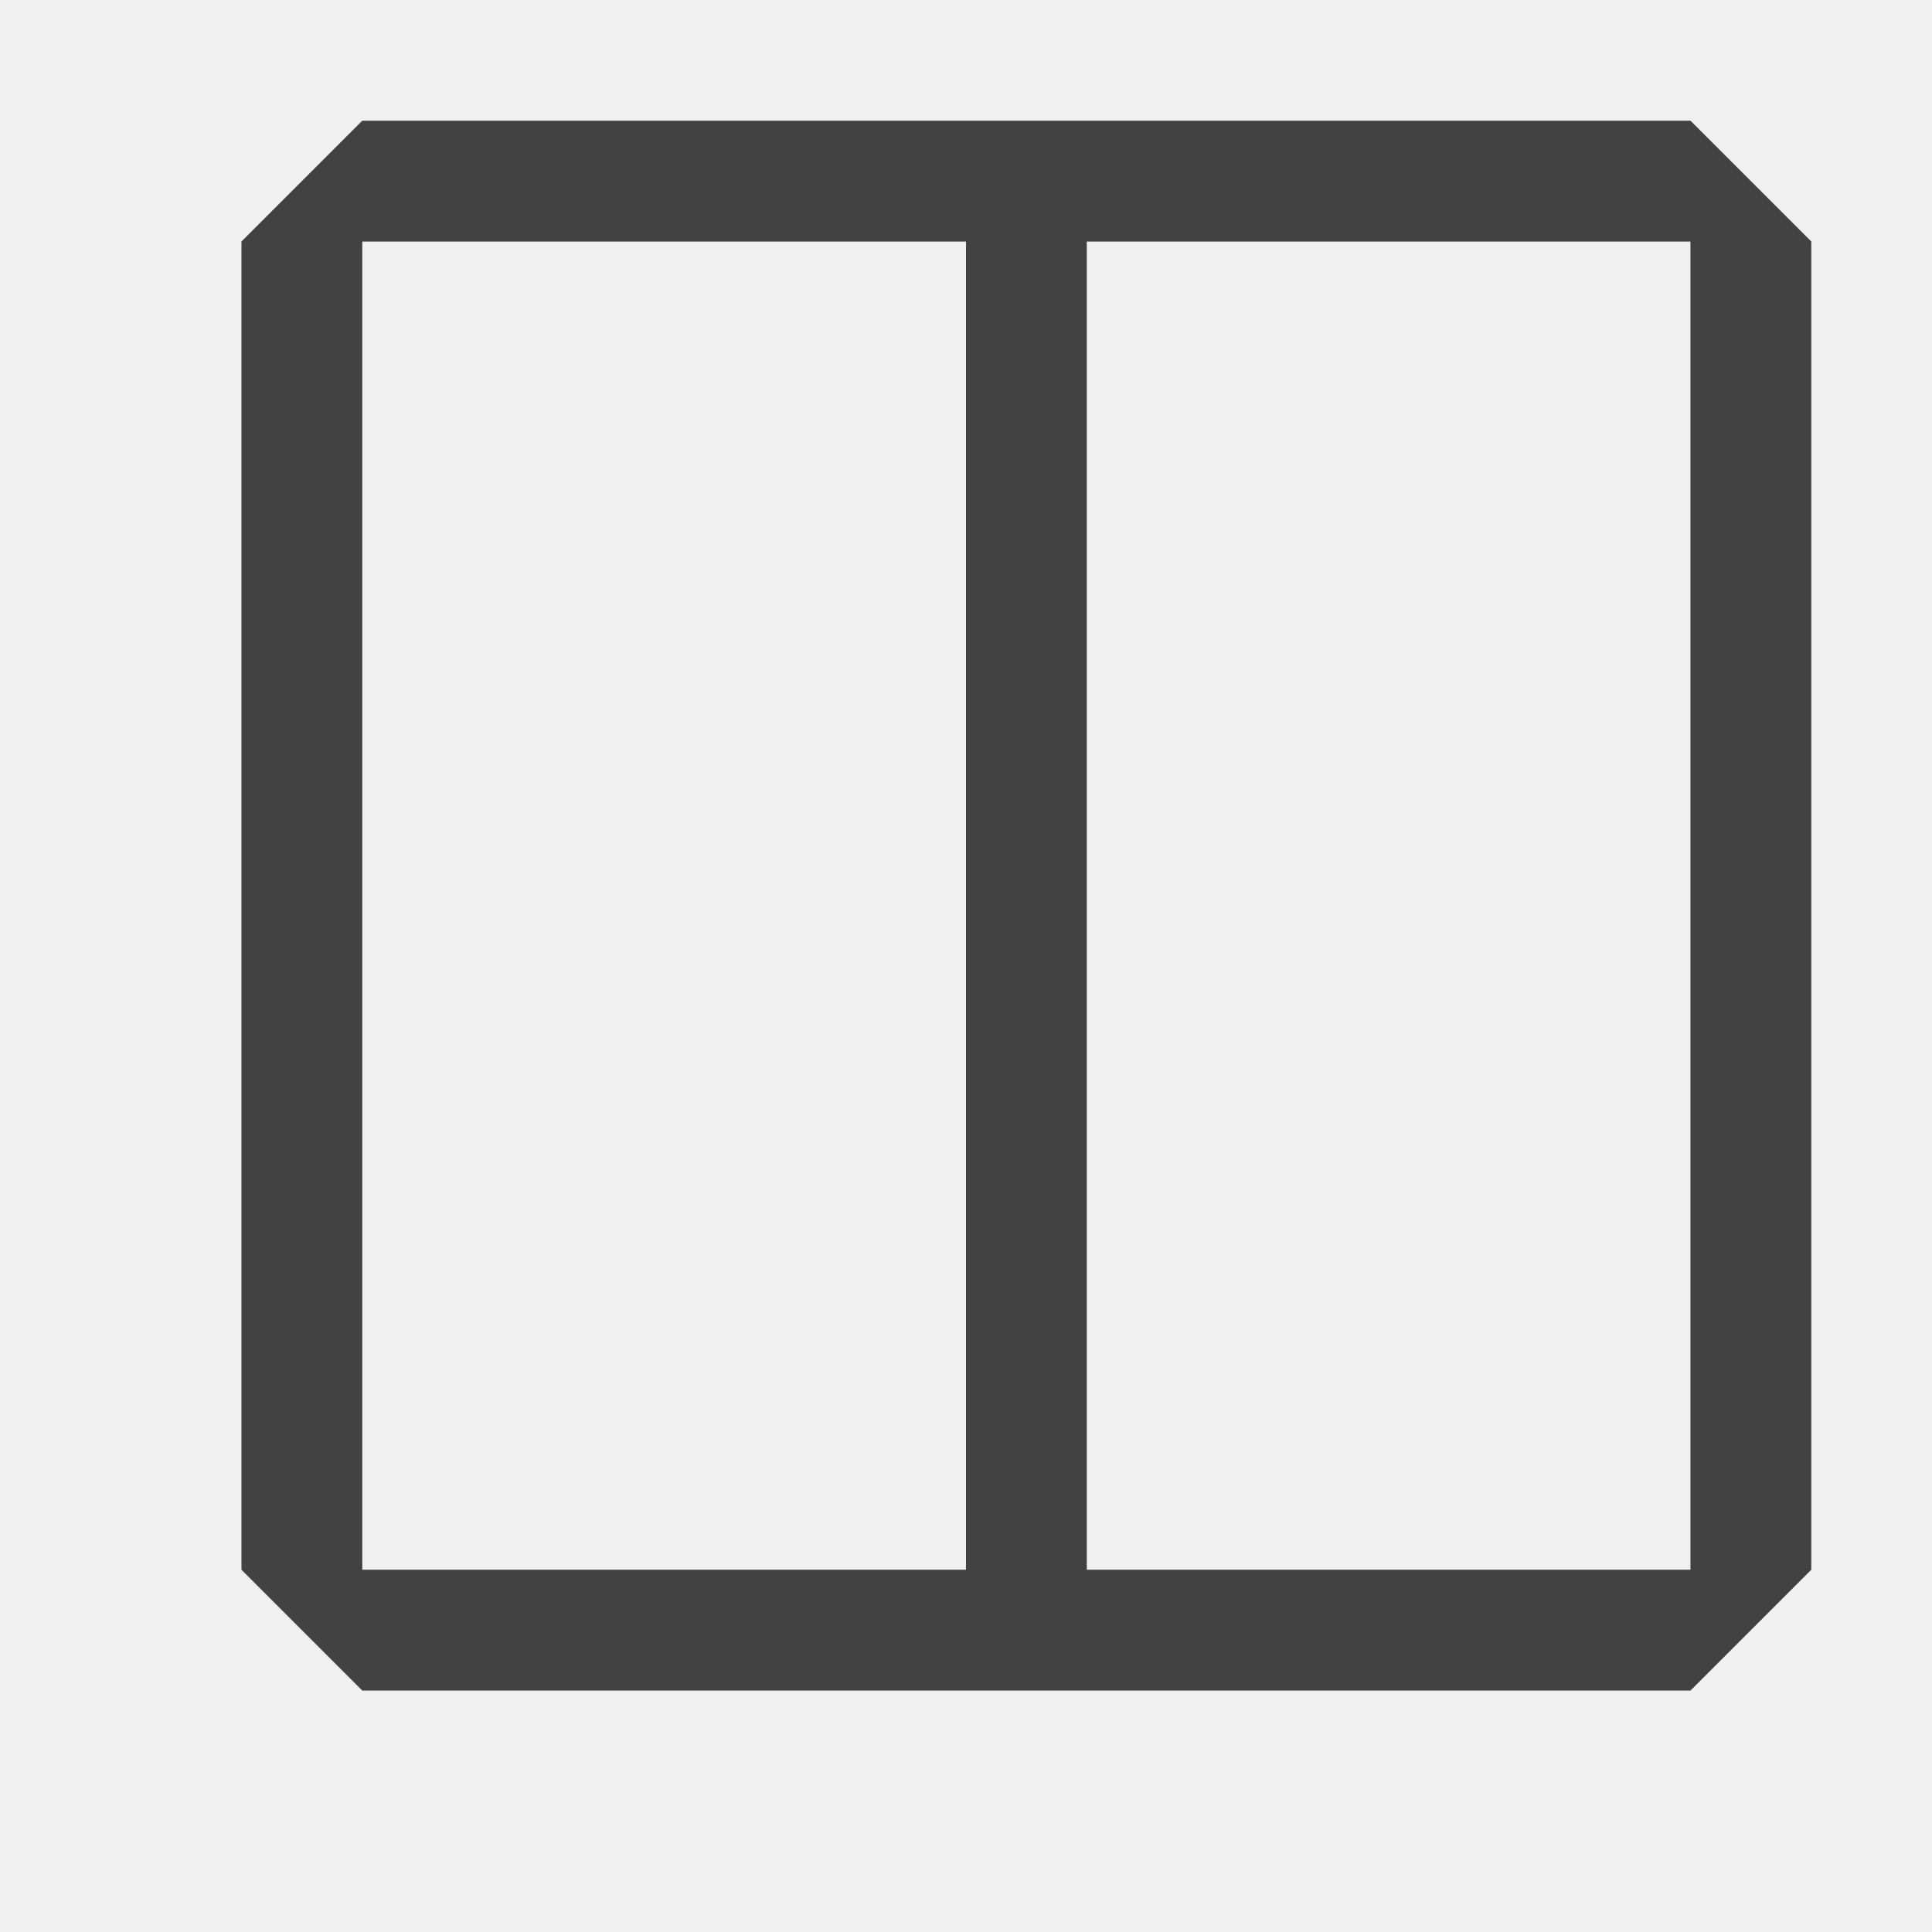
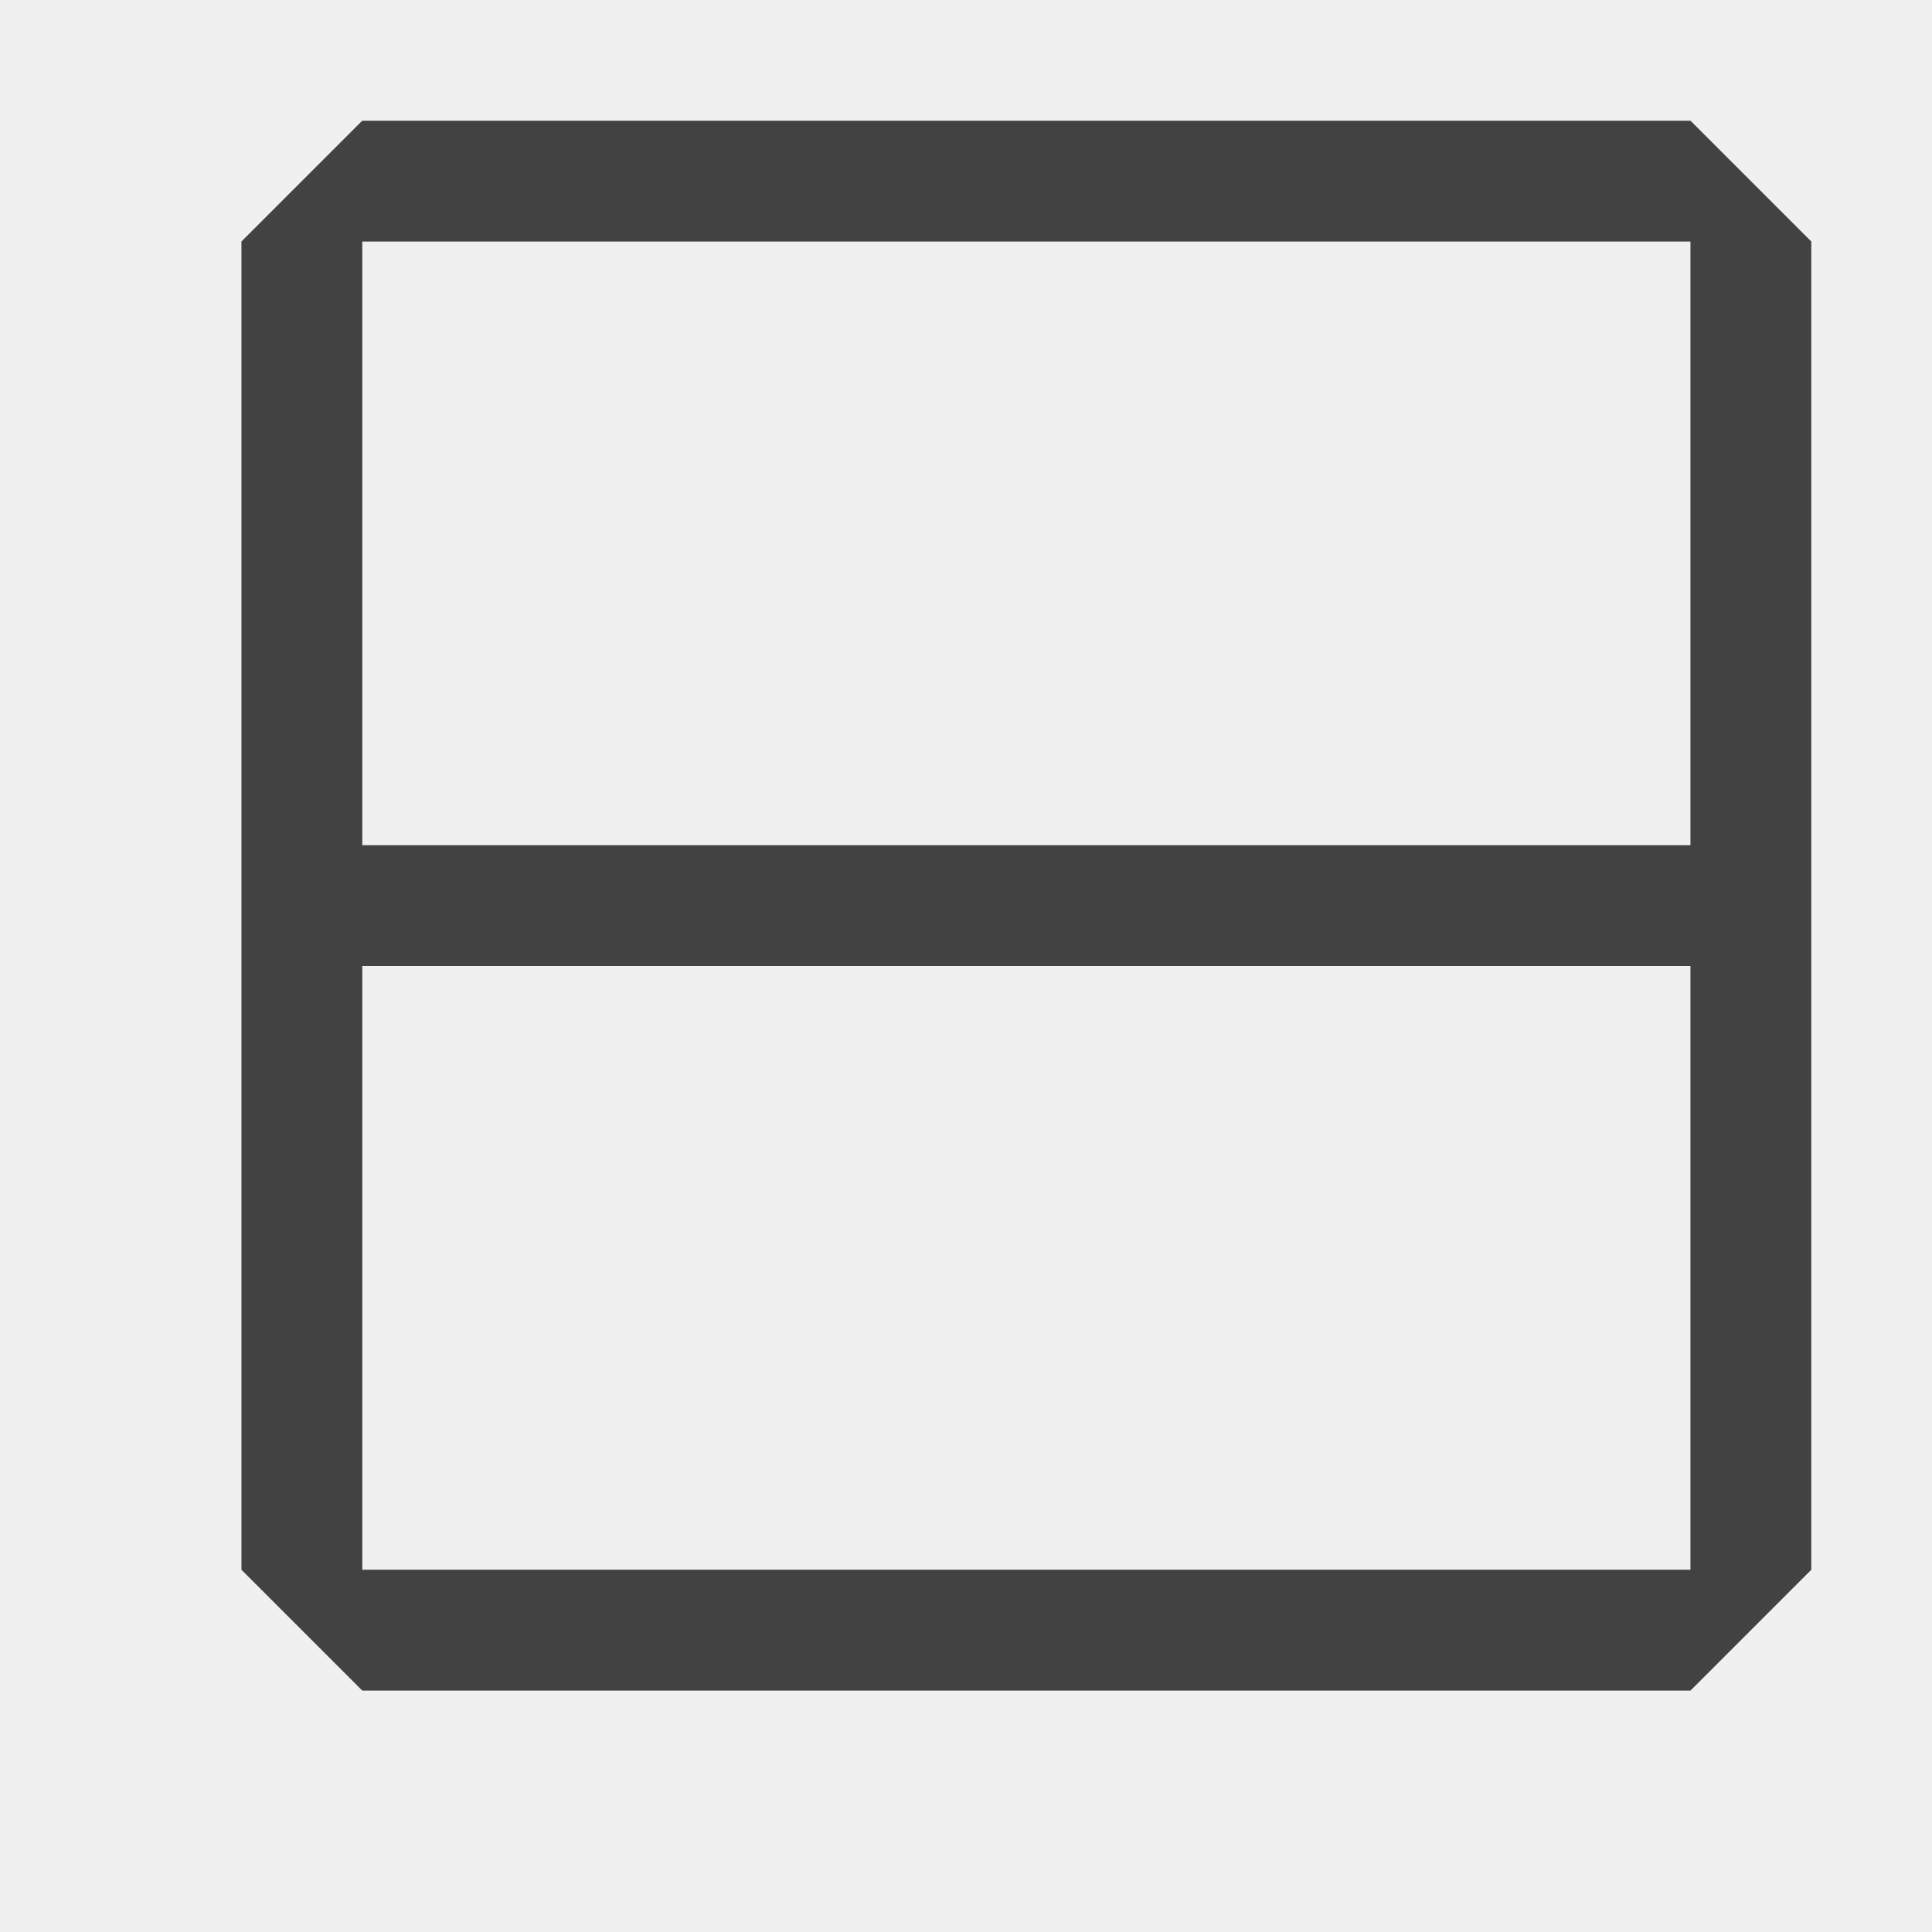
<svg xmlns="http://www.w3.org/2000/svg" width="16" height="16" viewBox="0 0 16 16" fill="none">
  <mask id="path-1-inside-1" fill="white">
-     <path fill-rule="evenodd" clip-rule="evenodd" d="M15 2L14 1L3 1L2 2L2 13L3 14L14 14L15 13L15 2ZM9 2L14 2L14 13L9 13L9 2ZM8 2L3 2L3 13L8 13L8 2Z" />
+     <path fill-rule="evenodd" clip-rule="evenodd" d="M3 1L2 2V13L3 14H14L15 13V2L14 1H3ZM3 7V2H14V7H3ZM3 8V13H14V8H3Z" />
  </mask>
-   <path fill-rule="evenodd" clip-rule="evenodd" d="M15 2L14 1L3 1L2 2L2 13L3 14L14 14L15 13L15 2ZM9 2L14 2L14 13L9 13L9 2ZM8 2L3 2L3 13L8 13L8 2Z" fill="#C5C5C5" />
-   <path d="M14 1L14.707 0.293L14.414 -2.56055e-08L14 -4.37114e-08L14 1ZM15 2L16 2L16 1.586L15.707 1.293L15 2ZM3 1L3 -5.24537e-07L2.586 -5.42642e-07L2.293 0.293L3 1ZM2 2L1.293 1.293L1 1.586L1 2L2 2ZM2 13L1 13L1 13.414L1.293 13.707L2 13ZM3 14L2.293 14.707L2.586 15L3 15L3 14ZM14 14L14 15L14.414 15L14.707 14.707L14 14ZM15 13L15.707 13.707L16 13.414L16 13L15 13ZM14 2L15 2L15 1L14 1L14 2ZM9 2L9 1L8 1L8 2L9 2ZM14 13L14 14L15 14L15 13L14 13ZM9 13L8 13L8 14L9 14L9 13ZM8 2L9 2L9 1L8 1L8 2ZM3 2L3 1L2 1L2 2L3 2ZM3 13L2 13L2 14L3 14L3 13ZM8 13L8 14L9 14L9 13L8 13ZM13.293 1.707L14.293 2.707L15.707 1.293L14.707 0.293L13.293 1.707ZM3 2L14 2L14 -4.37114e-08L3 -5.24537e-07L3 2ZM2.707 2.707L3.707 1.707L2.293 0.293L1.293 1.293L2.707 2.707ZM3 13L3 2L1 2L1 13L3 13ZM3.707 13.293L2.707 12.293L1.293 13.707L2.293 14.707L3.707 13.293ZM14 13L3 13L3 15L14 15L14 13ZM14.293 12.293L13.293 13.293L14.707 14.707L15.707 13.707L14.293 12.293ZM14 2L14 13L16 13L16 2L14 2ZM14 1L9 1L9 3L14 3L14 1ZM15 13L15 2L13 2L13 13L15 13ZM9 14L14 14L14 12L9 12L9 14ZM8 2L8 13L10 13L10 2L8 2ZM8 1L3 1L3 3L8 3L8 1ZM2 2L2 13L4 13L4 2L2 2ZM3 14L8 14L8 12L3 12L3 14ZM9 13L9 2L7 2L7 13L9 13Z" fill="#424242" mask="url(#path-1-inside-1)" />
+   <path fill-rule="evenodd" clip-rule="evenodd" d="M3 1L2 2V13L3 14H14L15 13V2L14 1H3ZM3 7V2H14V7H3ZM3 8V13H14V8H3Z" fill="#C5C5C5" />
+   <path d="M2 2L1.293 1.293L1 1.586V2H2ZM3 1V0H2.586L2.293 0.293L3 1ZM2 13H1V13.414L1.293 13.707L2 13ZM3 14L2.293 14.707L2.586 15H3V14ZM14 14V15H14.414L14.707 14.707L14 14ZM15 13L15.707 13.707L16 13.414V13H15ZM15 2H16V1.586L15.707 1.293L15 2ZM14 1L14.707 0.293L14.414 0H14V1ZM3 2V1H2V2H3ZM3 7H2V8H3V7ZM14 2H15V1H14V2ZM14 7V8H15V7H14ZM3 8V7H2V8H3ZM3 13H2V14H3V13ZM14 13V14H15V13H14ZM14 8H15V7H14V8ZM2.707 2.707L3.707 1.707L2.293 0.293L1.293 1.293L2.707 2.707ZM3 13V2H1V13H3ZM3.707 13.293L2.707 12.293L1.293 13.707L2.293 14.707L3.707 13.293ZM14 13H3V15H14V13ZM14.293 12.293L13.293 13.293L14.707 14.707L15.707 13.707L14.293 12.293ZM14 2V13H16V2H14ZM13.293 1.707L14.293 2.707L15.707 1.293L14.707 0.293L13.293 1.707ZM3 2H14V0H3V2ZM2 2V7H4V2H2ZM14 1H3V3H14V1ZM15 7V2H13V7H15ZM3 8H14V6H3V8ZM2 8V13H4V8H2ZM3 14H14V12H3V14ZM15 13V8H13V13H15ZM14 7H3V9H14V7Z" fill="#424242" mask="url(#path-1-inside-1)" />
</svg>
